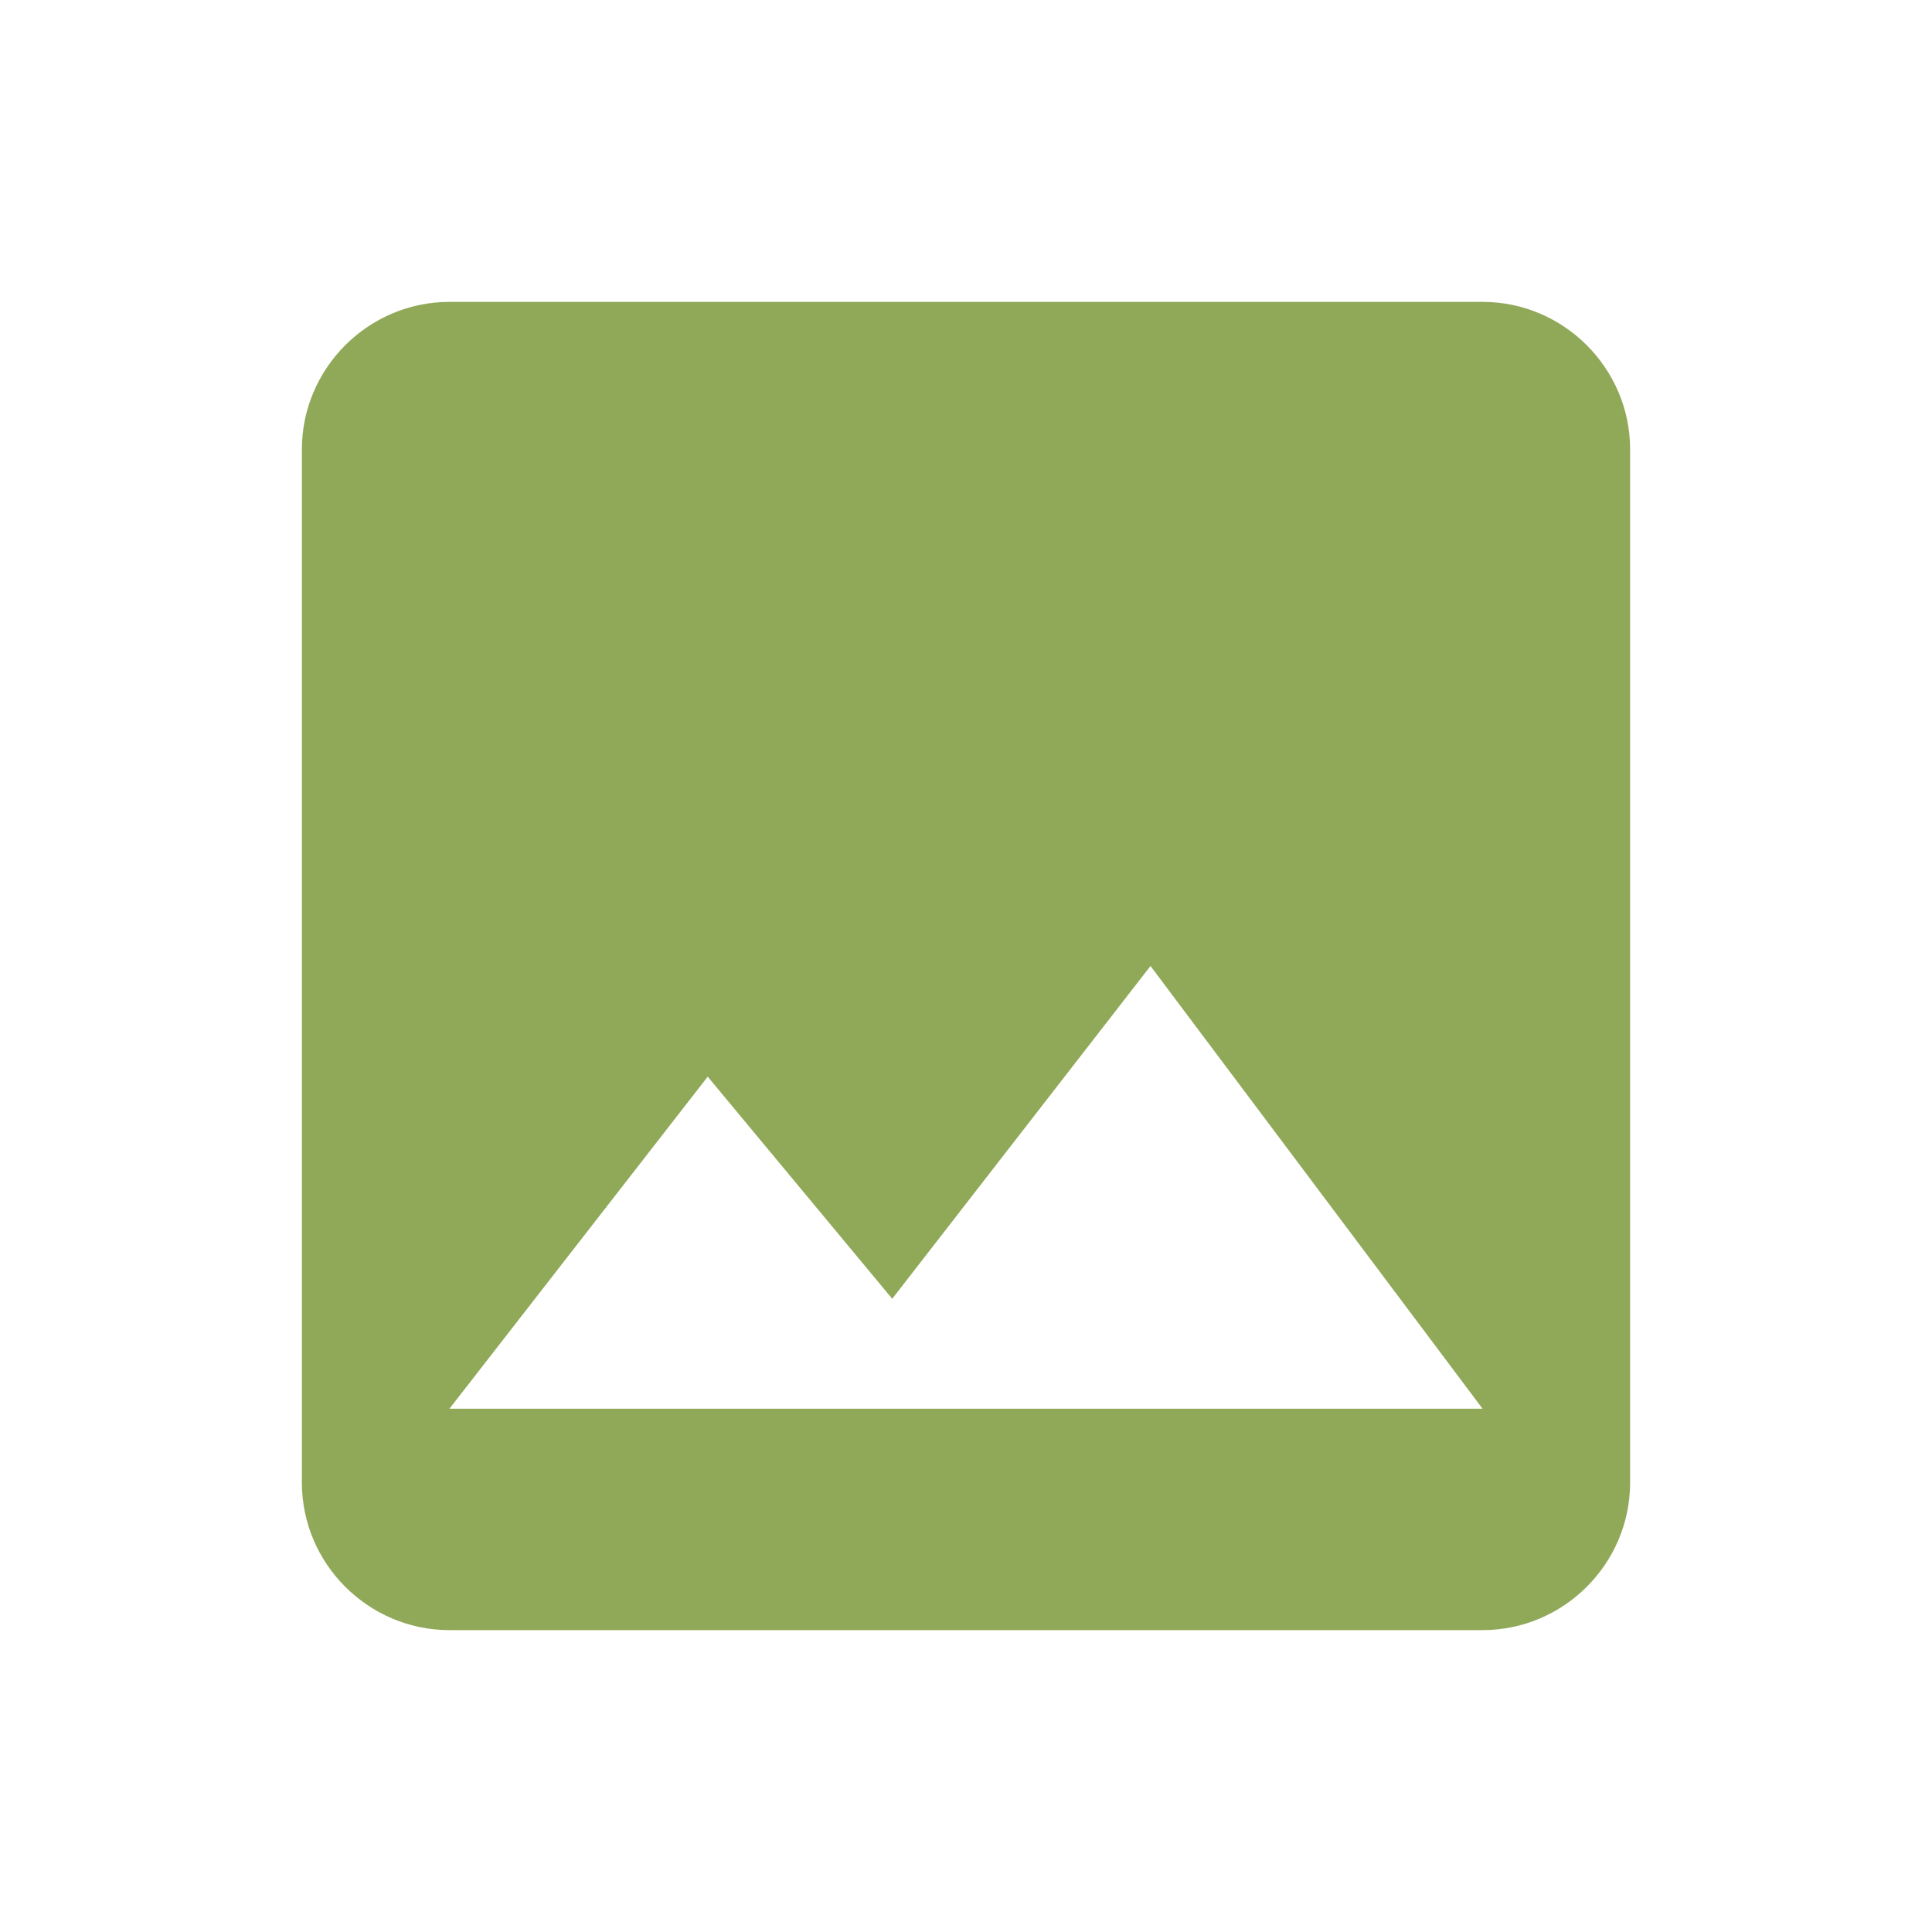
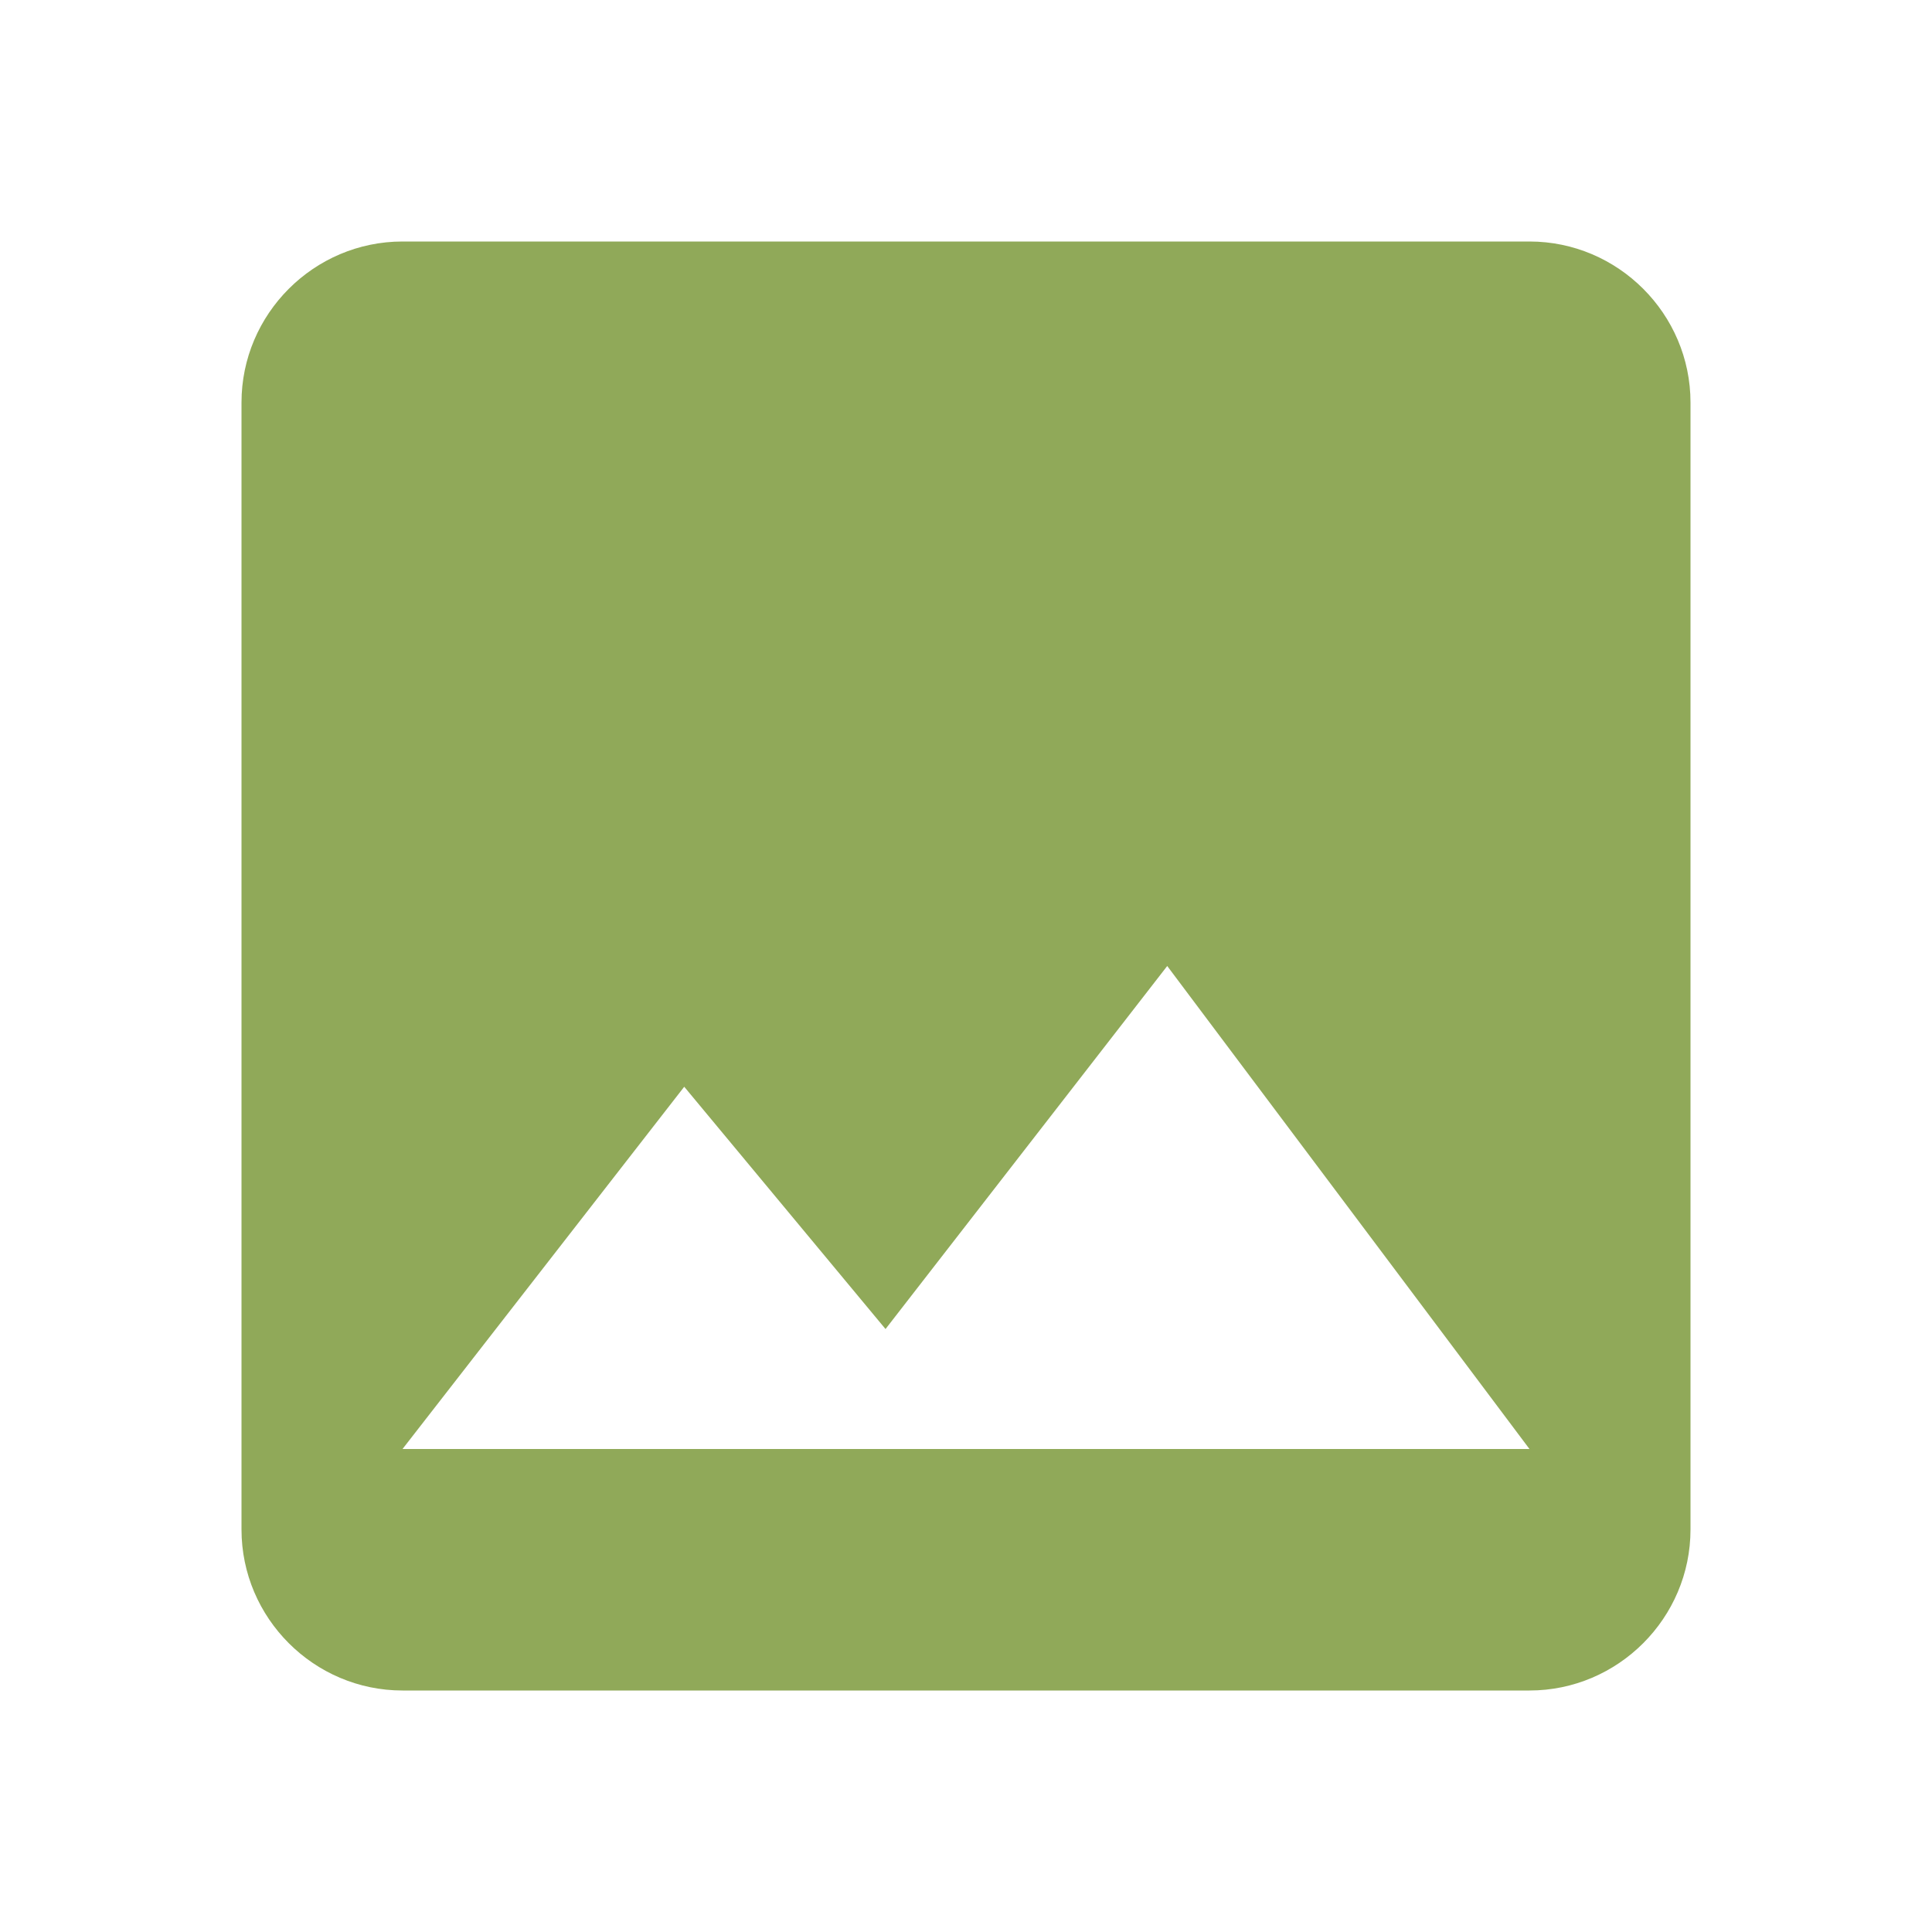
<svg xmlns="http://www.w3.org/2000/svg" width="32" height="32" viewBox="0 0 32 32">
-   <path fill="#90A959" fill-rule="evenodd" d="M27,24.556 L27,7.444 C27,6.1 25.9,5 24.556,5 L7.444,5 C6.1,5 5,6.1 5,7.444 L5,24.556 C5,25.9 6.1,27 7.444,27 L24.556,27 C25.9,27 27,25.9 27,24.556 L27,24.556 Z M11.722,17.833 L14.778,21.512 L19.056,16 L24.556,23.333 L7.444,23.333 L11.722,17.833 L11.722,17.833 Z" />
+   <path fill="#90A959" fill-rule="evenodd" d="M28,25.333 L28,6.667 C28,5.2 26.8,4 25.333,4 L6.667,4 C5.2,4 4,5.2 4,6.667 L4,25.333 C4,26.8 5.2,28 6.667,28 L25.333,28 C26.8,28 28,26.8 28,25.333 L28,25.333 Z M11.333,18 L14.667,22.013 L19.333,16 L25.333,24 L6.667,24 L11.333,18 L11.333,18 Z" />
</svg>
